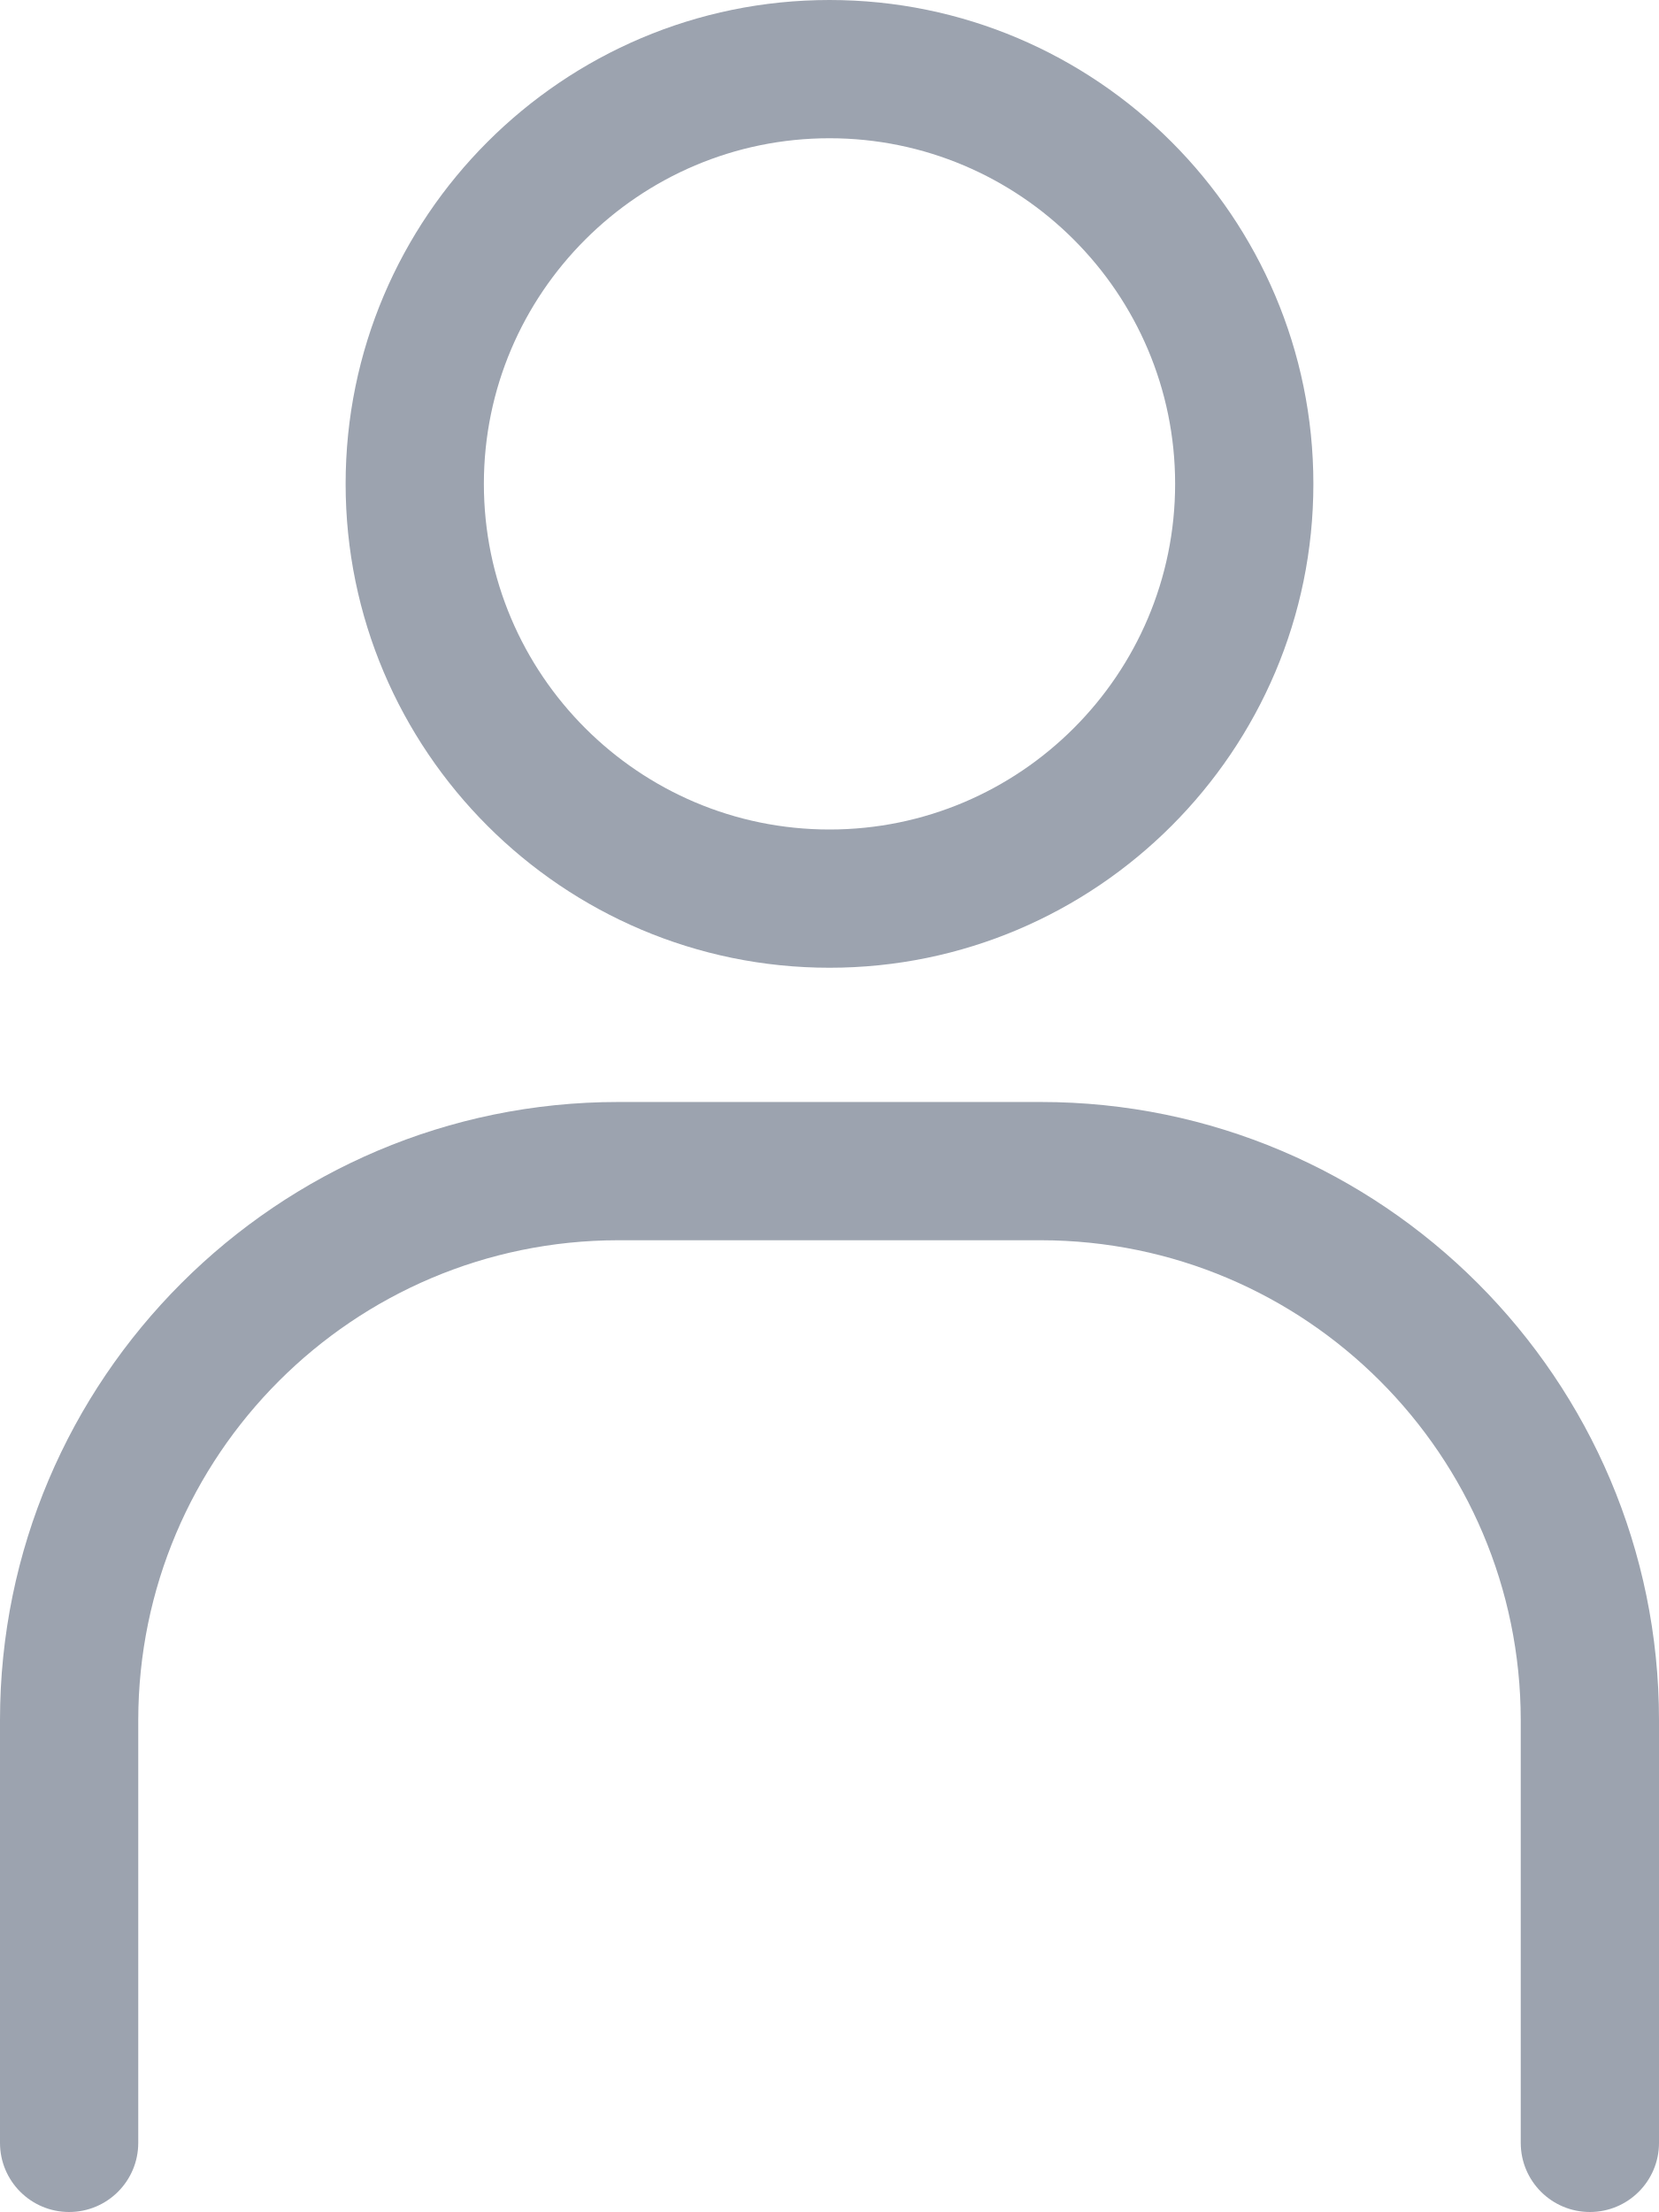
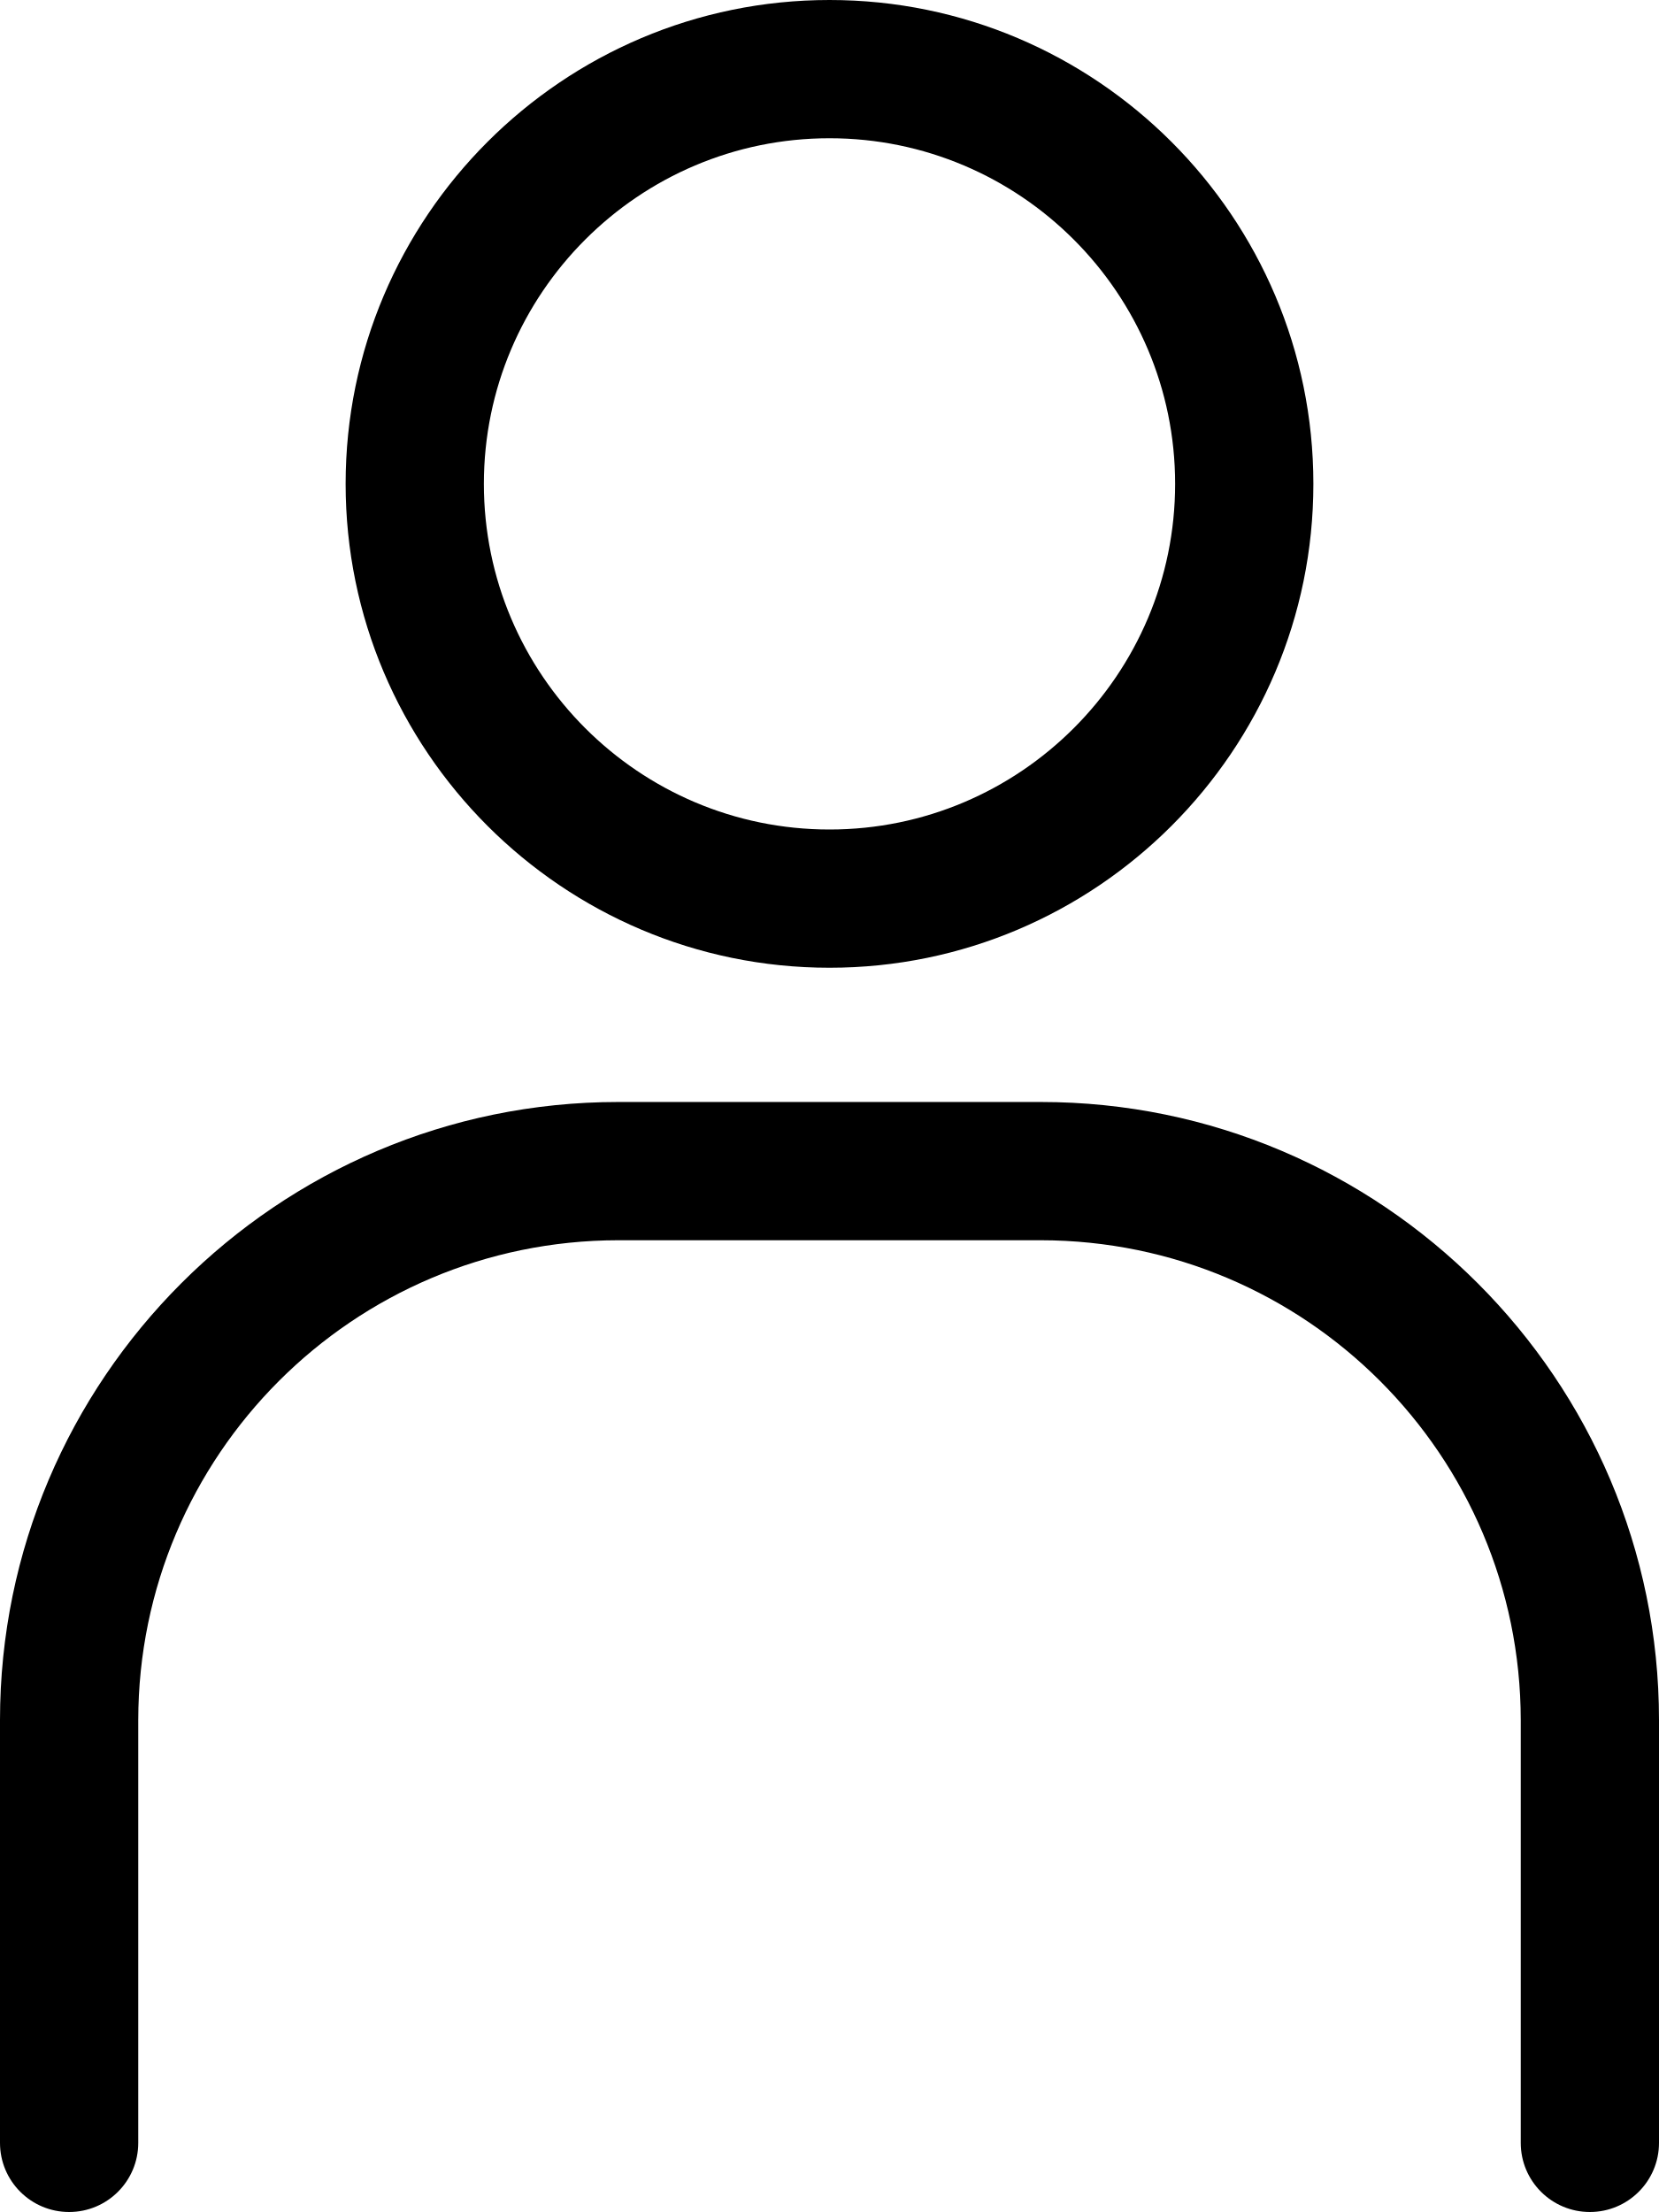
<svg xmlns="http://www.w3.org/2000/svg" style="enable-background:new 0 0 32 32" xml:space="preserve" viewBox="4 0 24 32">
-   <path fill="#9CA3AF" d="M16 14c-3.86 0-7-3.14-7-7s3.14-7 7-7 7 3.14 7 7-3.14 7-7 7zm0-12c-2.757 0-5 2.243-5 5s2.243 5 5 5 5-2.243 5-5-2.243-5-5-5zM27 32a1 1 0 0 1-1-1v-6.115a6.95 6.95 0 0 0-6.942-6.943h-6.116A6.95 6.95 0 0 0 6 24.885V31a1 1 0 1 1-2 0v-6.115c0-4.93 4.012-8.943 8.942-8.943h6.116c4.93 0 8.942 4.012 8.942 8.943V31a1 1 0 0 1-1 1z" />
+   <path fill="#000" d="M16 14c-3.86 0-7-3.14-7-7s3.14-7 7-7 7 3.14 7 7-3.14 7-7 7zm0-12c-2.757 0-5 2.243-5 5s2.243 5 5 5 5-2.243 5-5-2.243-5-5-5zM27 32a1 1 0 0 1-1-1v-6.115a6.95 6.95 0 0 0-6.942-6.943h-6.116A6.95 6.95 0 0 0 6 24.885V31a1 1 0 1 1-2 0v-6.115c0-4.93 4.012-8.943 8.942-8.943h6.116c4.93 0 8.942 4.012 8.942 8.943V31a1 1 0 0 1-1 1z" />
</svg>
